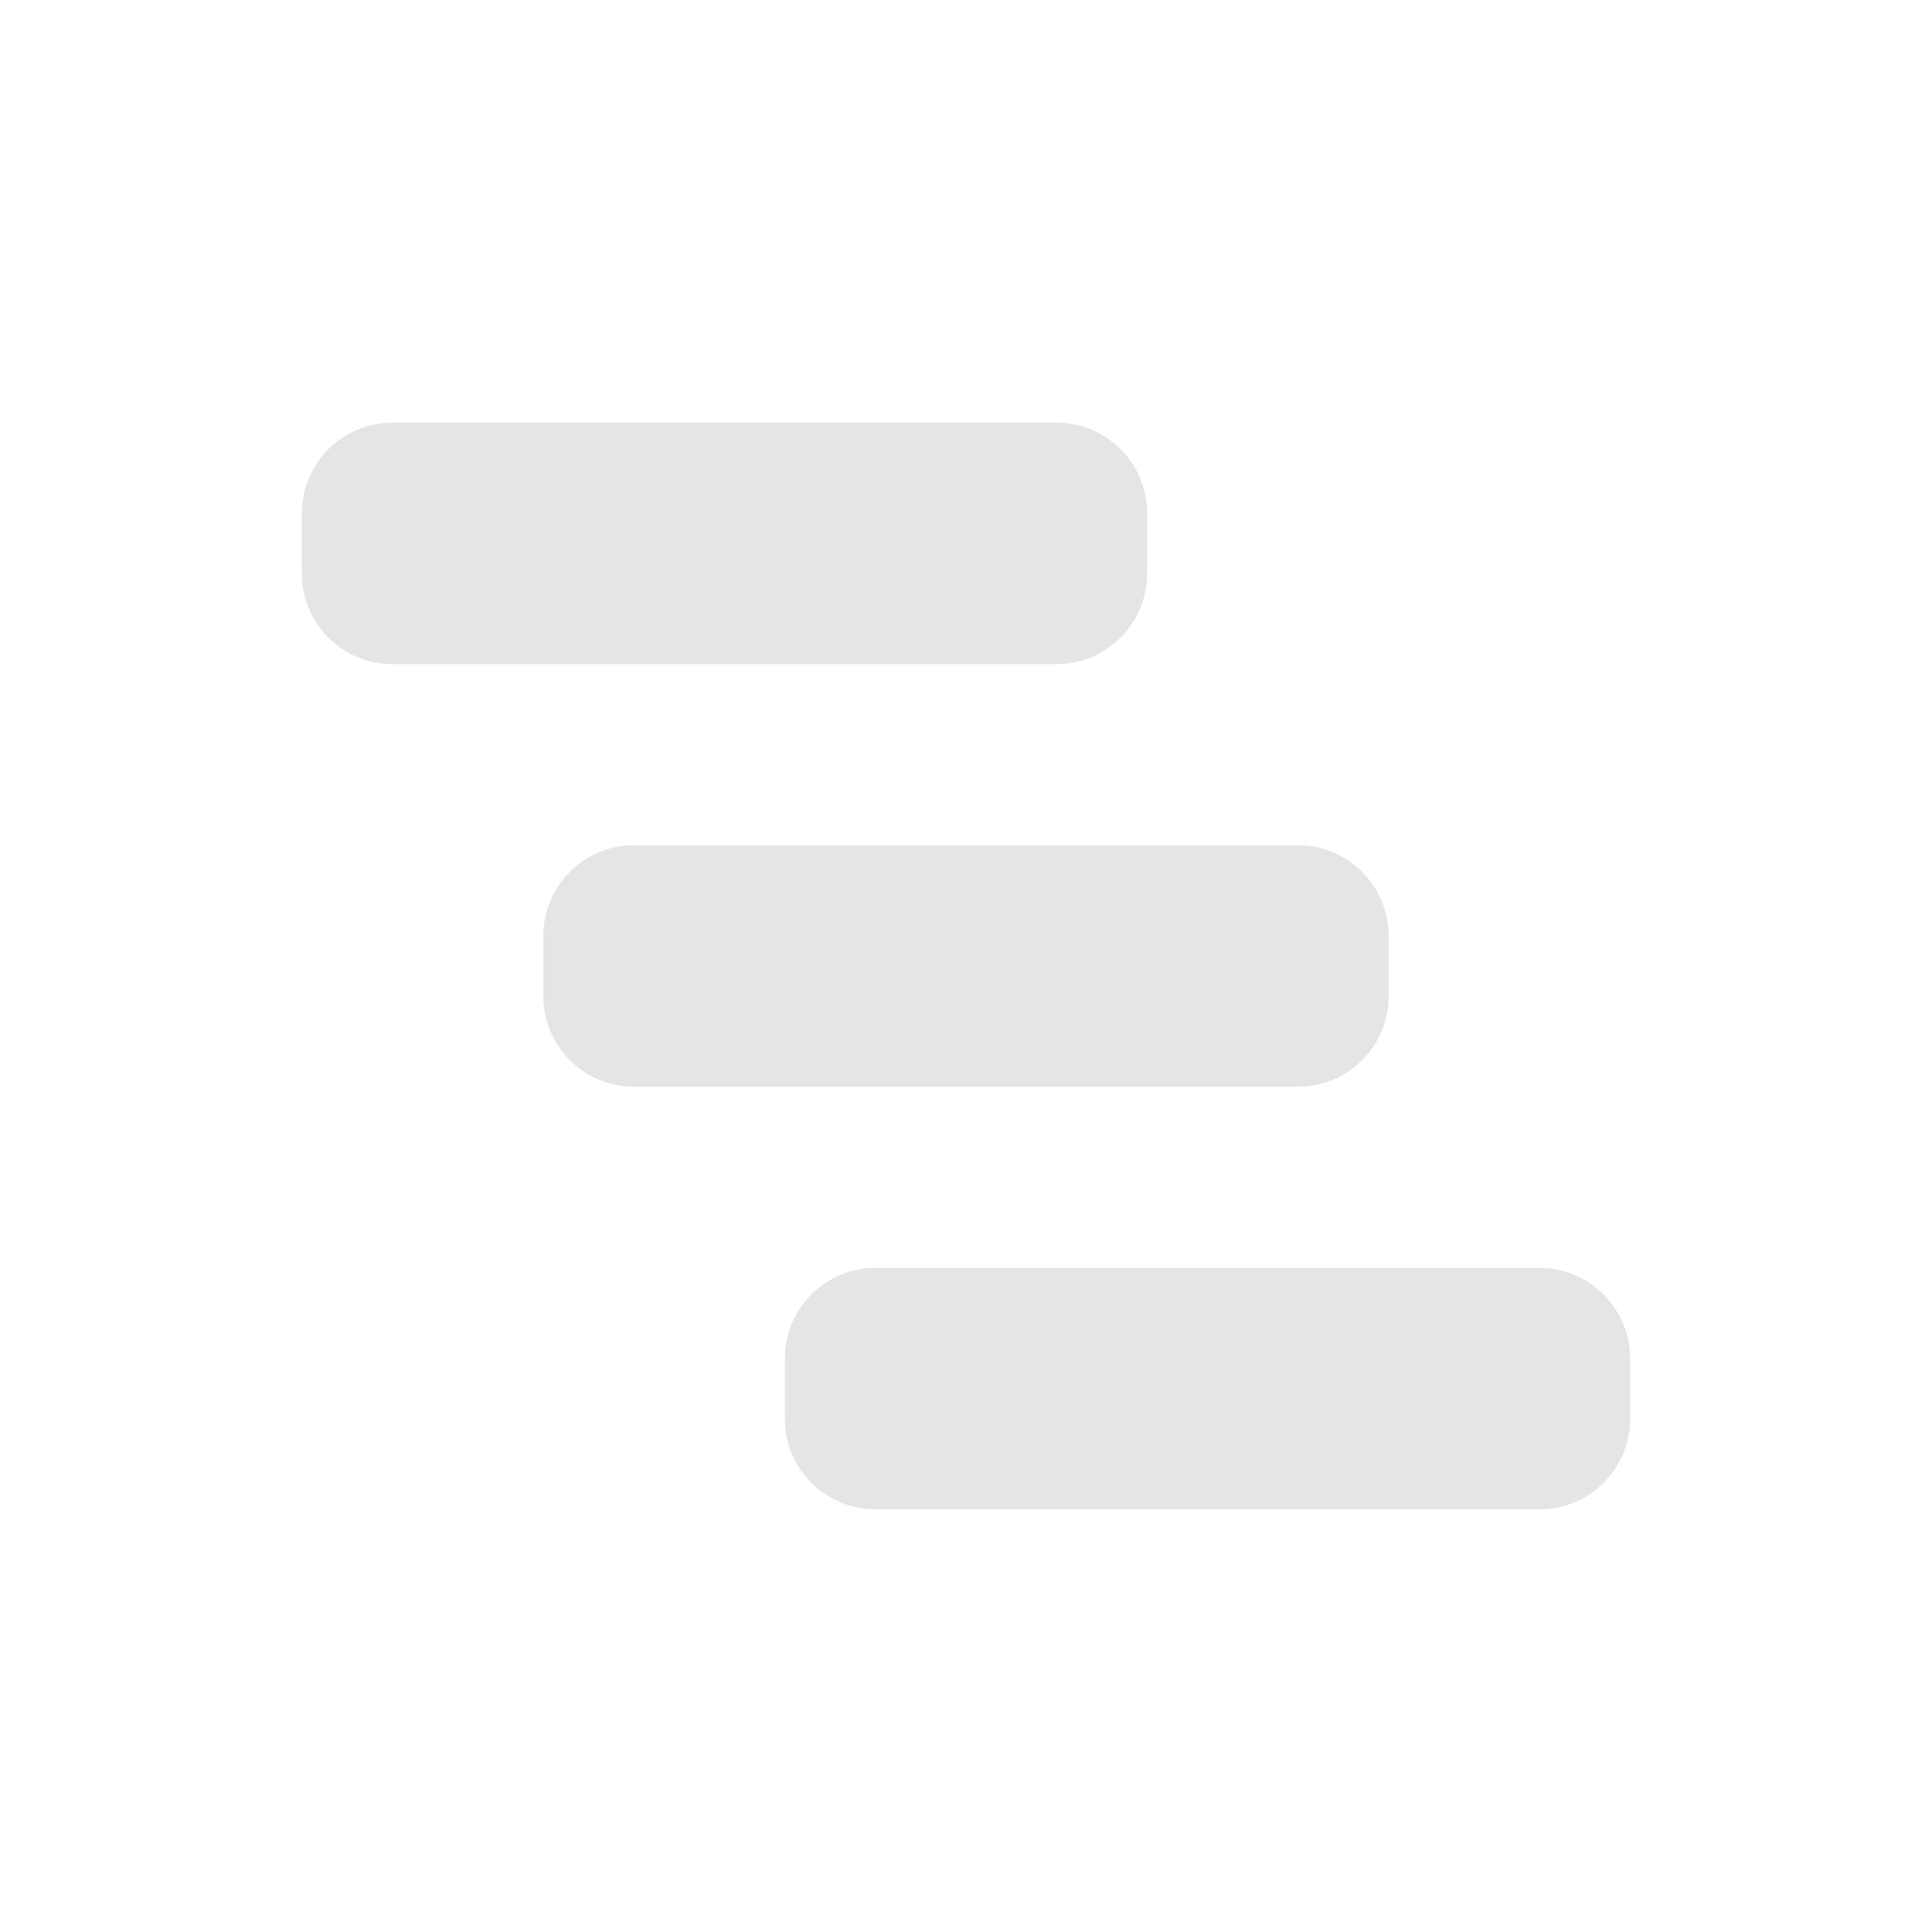
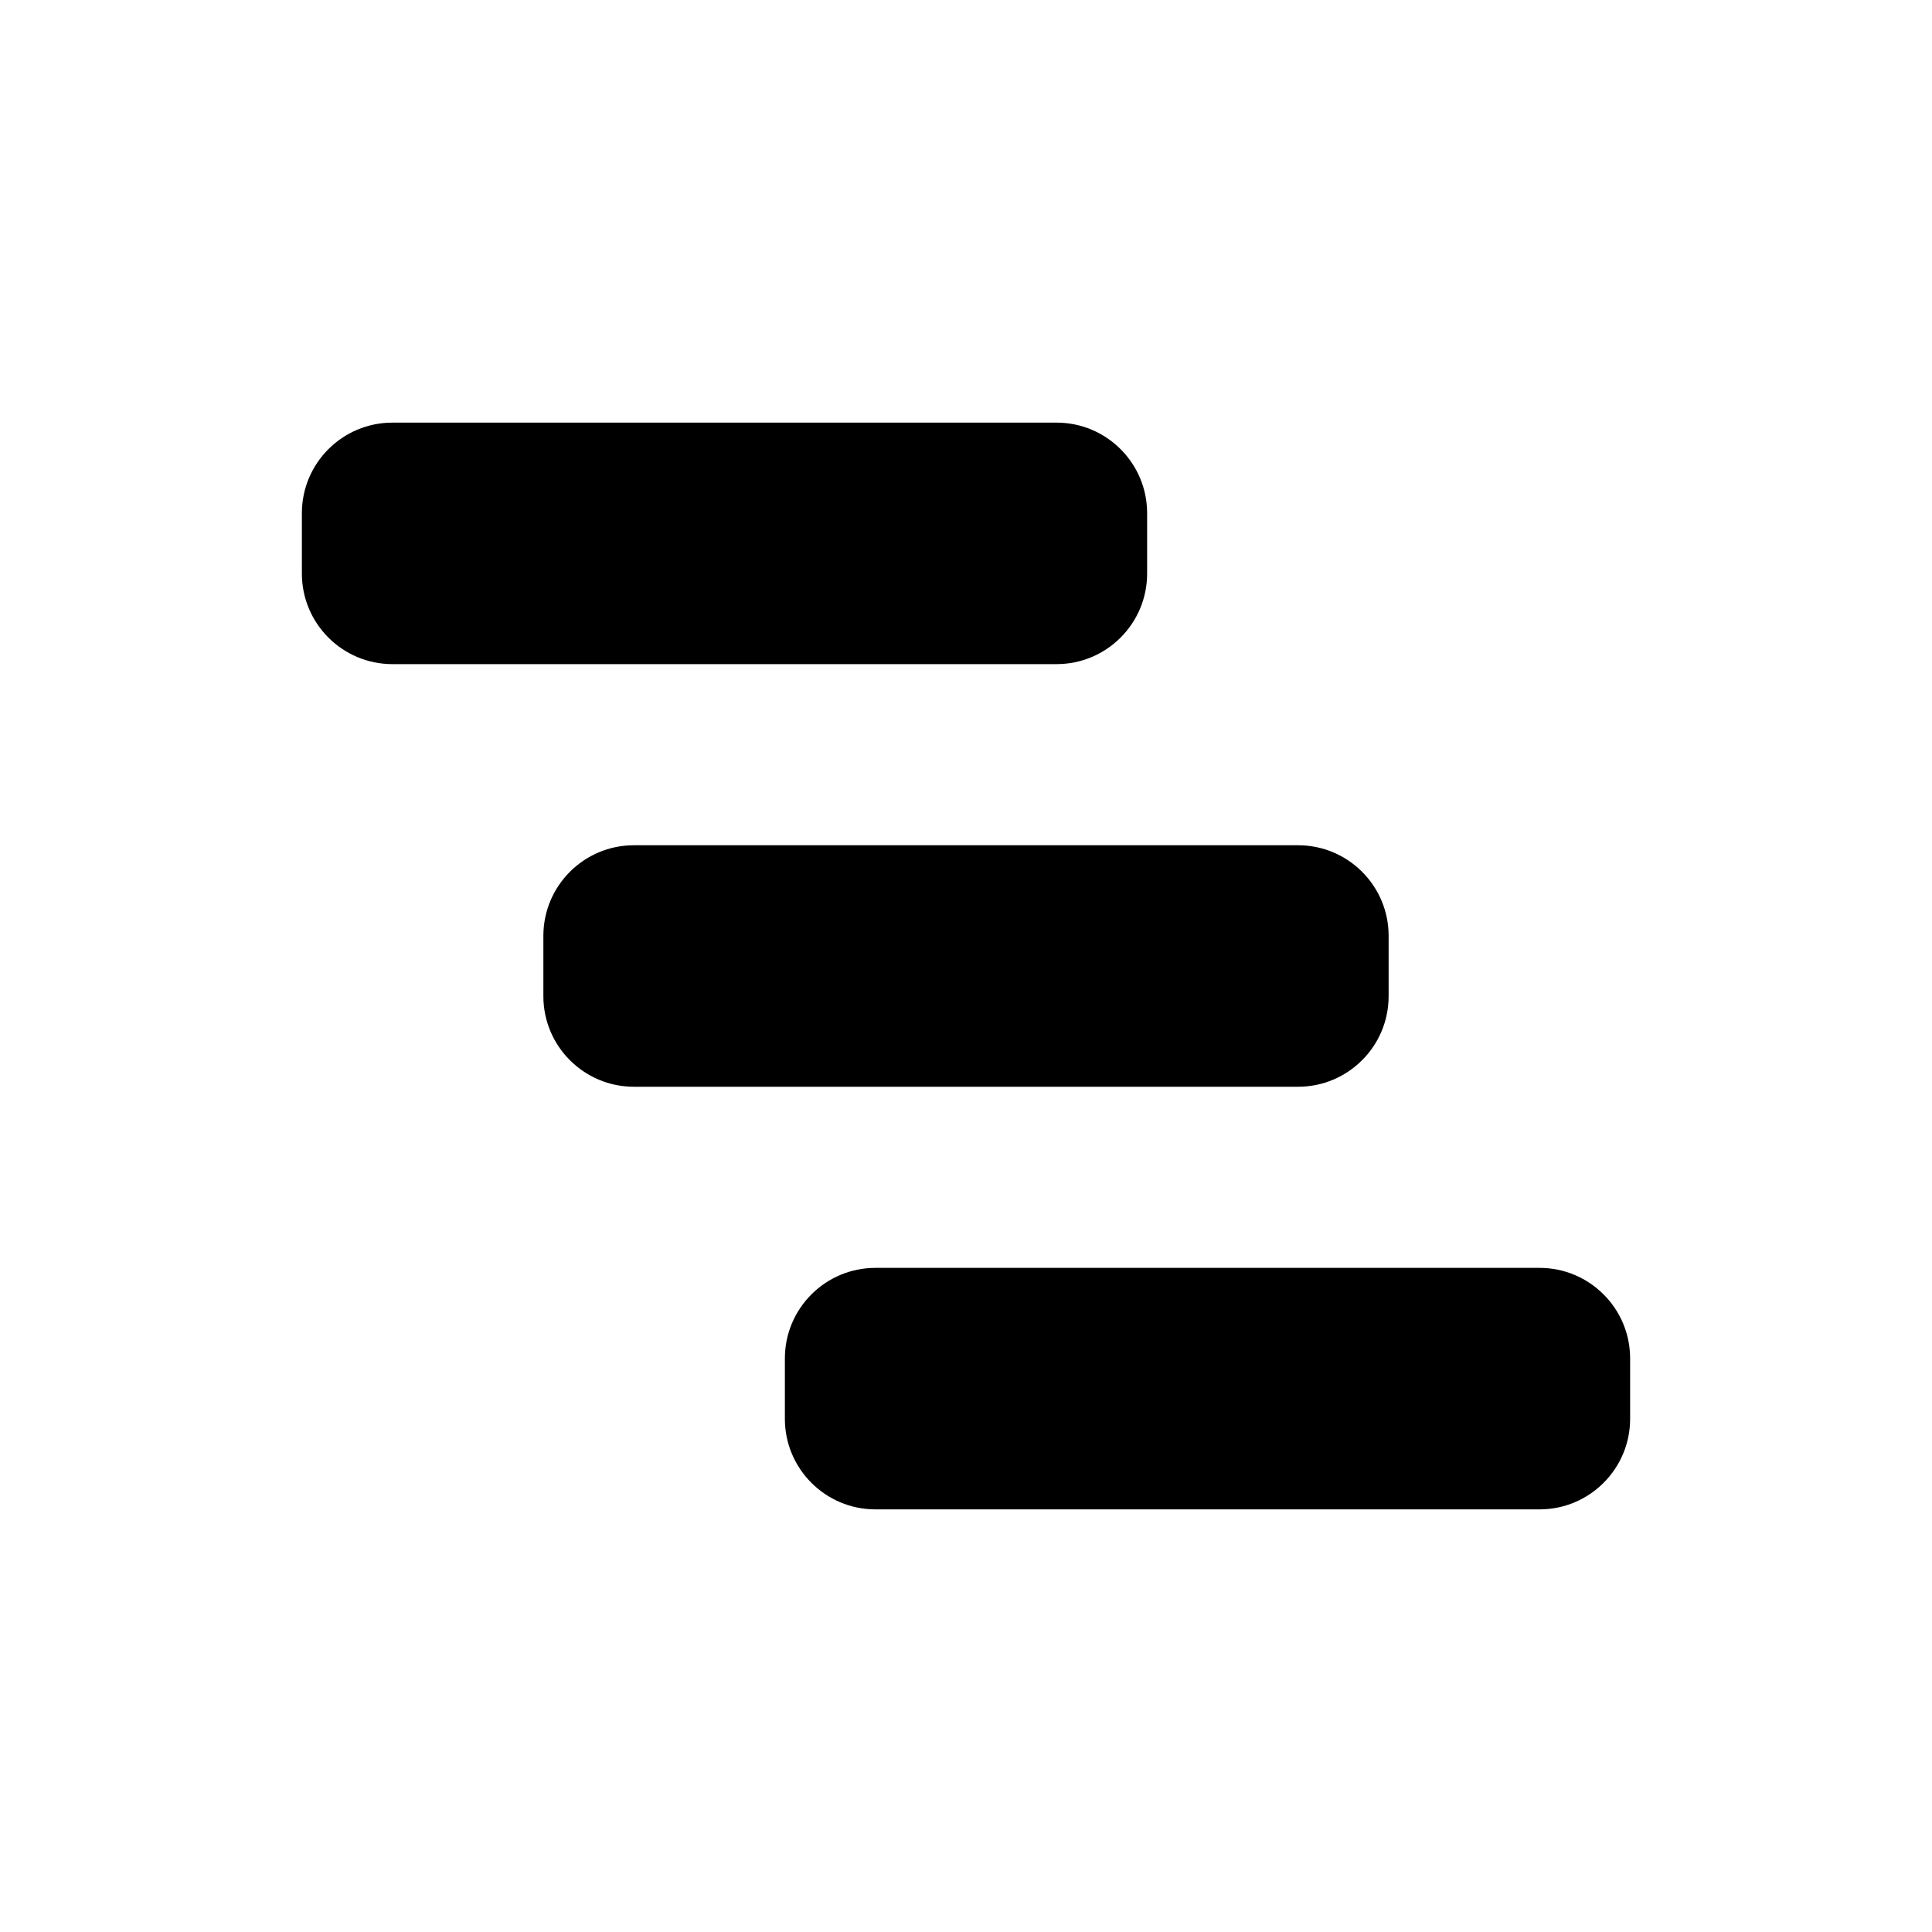
<svg xmlns="http://www.w3.org/2000/svg" width="32" height="32" viewBox="0 0 32 32" fill="none">
-   <path fill-rule="evenodd" clip-rule="evenodd" d="M6.5 7C5.672 7 5 7.672 5 8.5V9.5C5 10.328 5.672 11 6.5 11H17.5C18.328 11 19 10.328 19 9.5V8.5C19 7.672 18.328 7 17.5 7H6.5Z" fill="#E4E5E6" />
-   <path fill-rule="evenodd" clip-rule="evenodd" d="M10.5 14C9.672 14 9 14.672 9 15.5V16.5C9 17.328 9.672 18 10.5 18H21.5C22.328 18 23 17.328 23 16.5V15.5C23 14.672 22.328 14 21.5 14H10.5Z" fill="#E4E5E6" />
-   <path fill-rule="evenodd" clip-rule="evenodd" d="M14.5 21C13.672 21 13 21.672 13 22.5V23.5C13 24.328 13.672 25 14.5 25H25.5C26.328 25 27 24.328 27 23.5V22.5C27 21.672 26.328 21 25.5 21H14.5Z" fill="#E4E5E6" />
+   <path fill-rule="evenodd" clip-rule="evenodd" d="M6.5 7C5.672 7 5 7.672 5 8.5V9.5C5 10.328 5.672 11 6.5 11H17.5C18.328 11 19 10.328 19 9.5V8.5C19 7.672 18.328 7 17.5 7H6.5Z" fill="currentColor" />
+   <path fill-rule="evenodd" clip-rule="evenodd" d="M10.5 14C9.672 14 9 14.672 9 15.5V16.5C9 17.328 9.672 18 10.5 18H21.5C22.328 18 23 17.328 23 16.5V15.5C23 14.672 22.328 14 21.5 14H10.5Z" fill="currentColor" />
+   <path fill-rule="evenodd" clip-rule="evenodd" d="M14.5 21C13.672 21 13 21.672 13 22.5V23.5C13 24.328 13.672 25 14.5 25H25.5C26.328 25 27 24.328 27 23.5V22.5C27 21.672 26.328 21 25.5 21H14.5Z" fill="currentColor" />
</svg>
